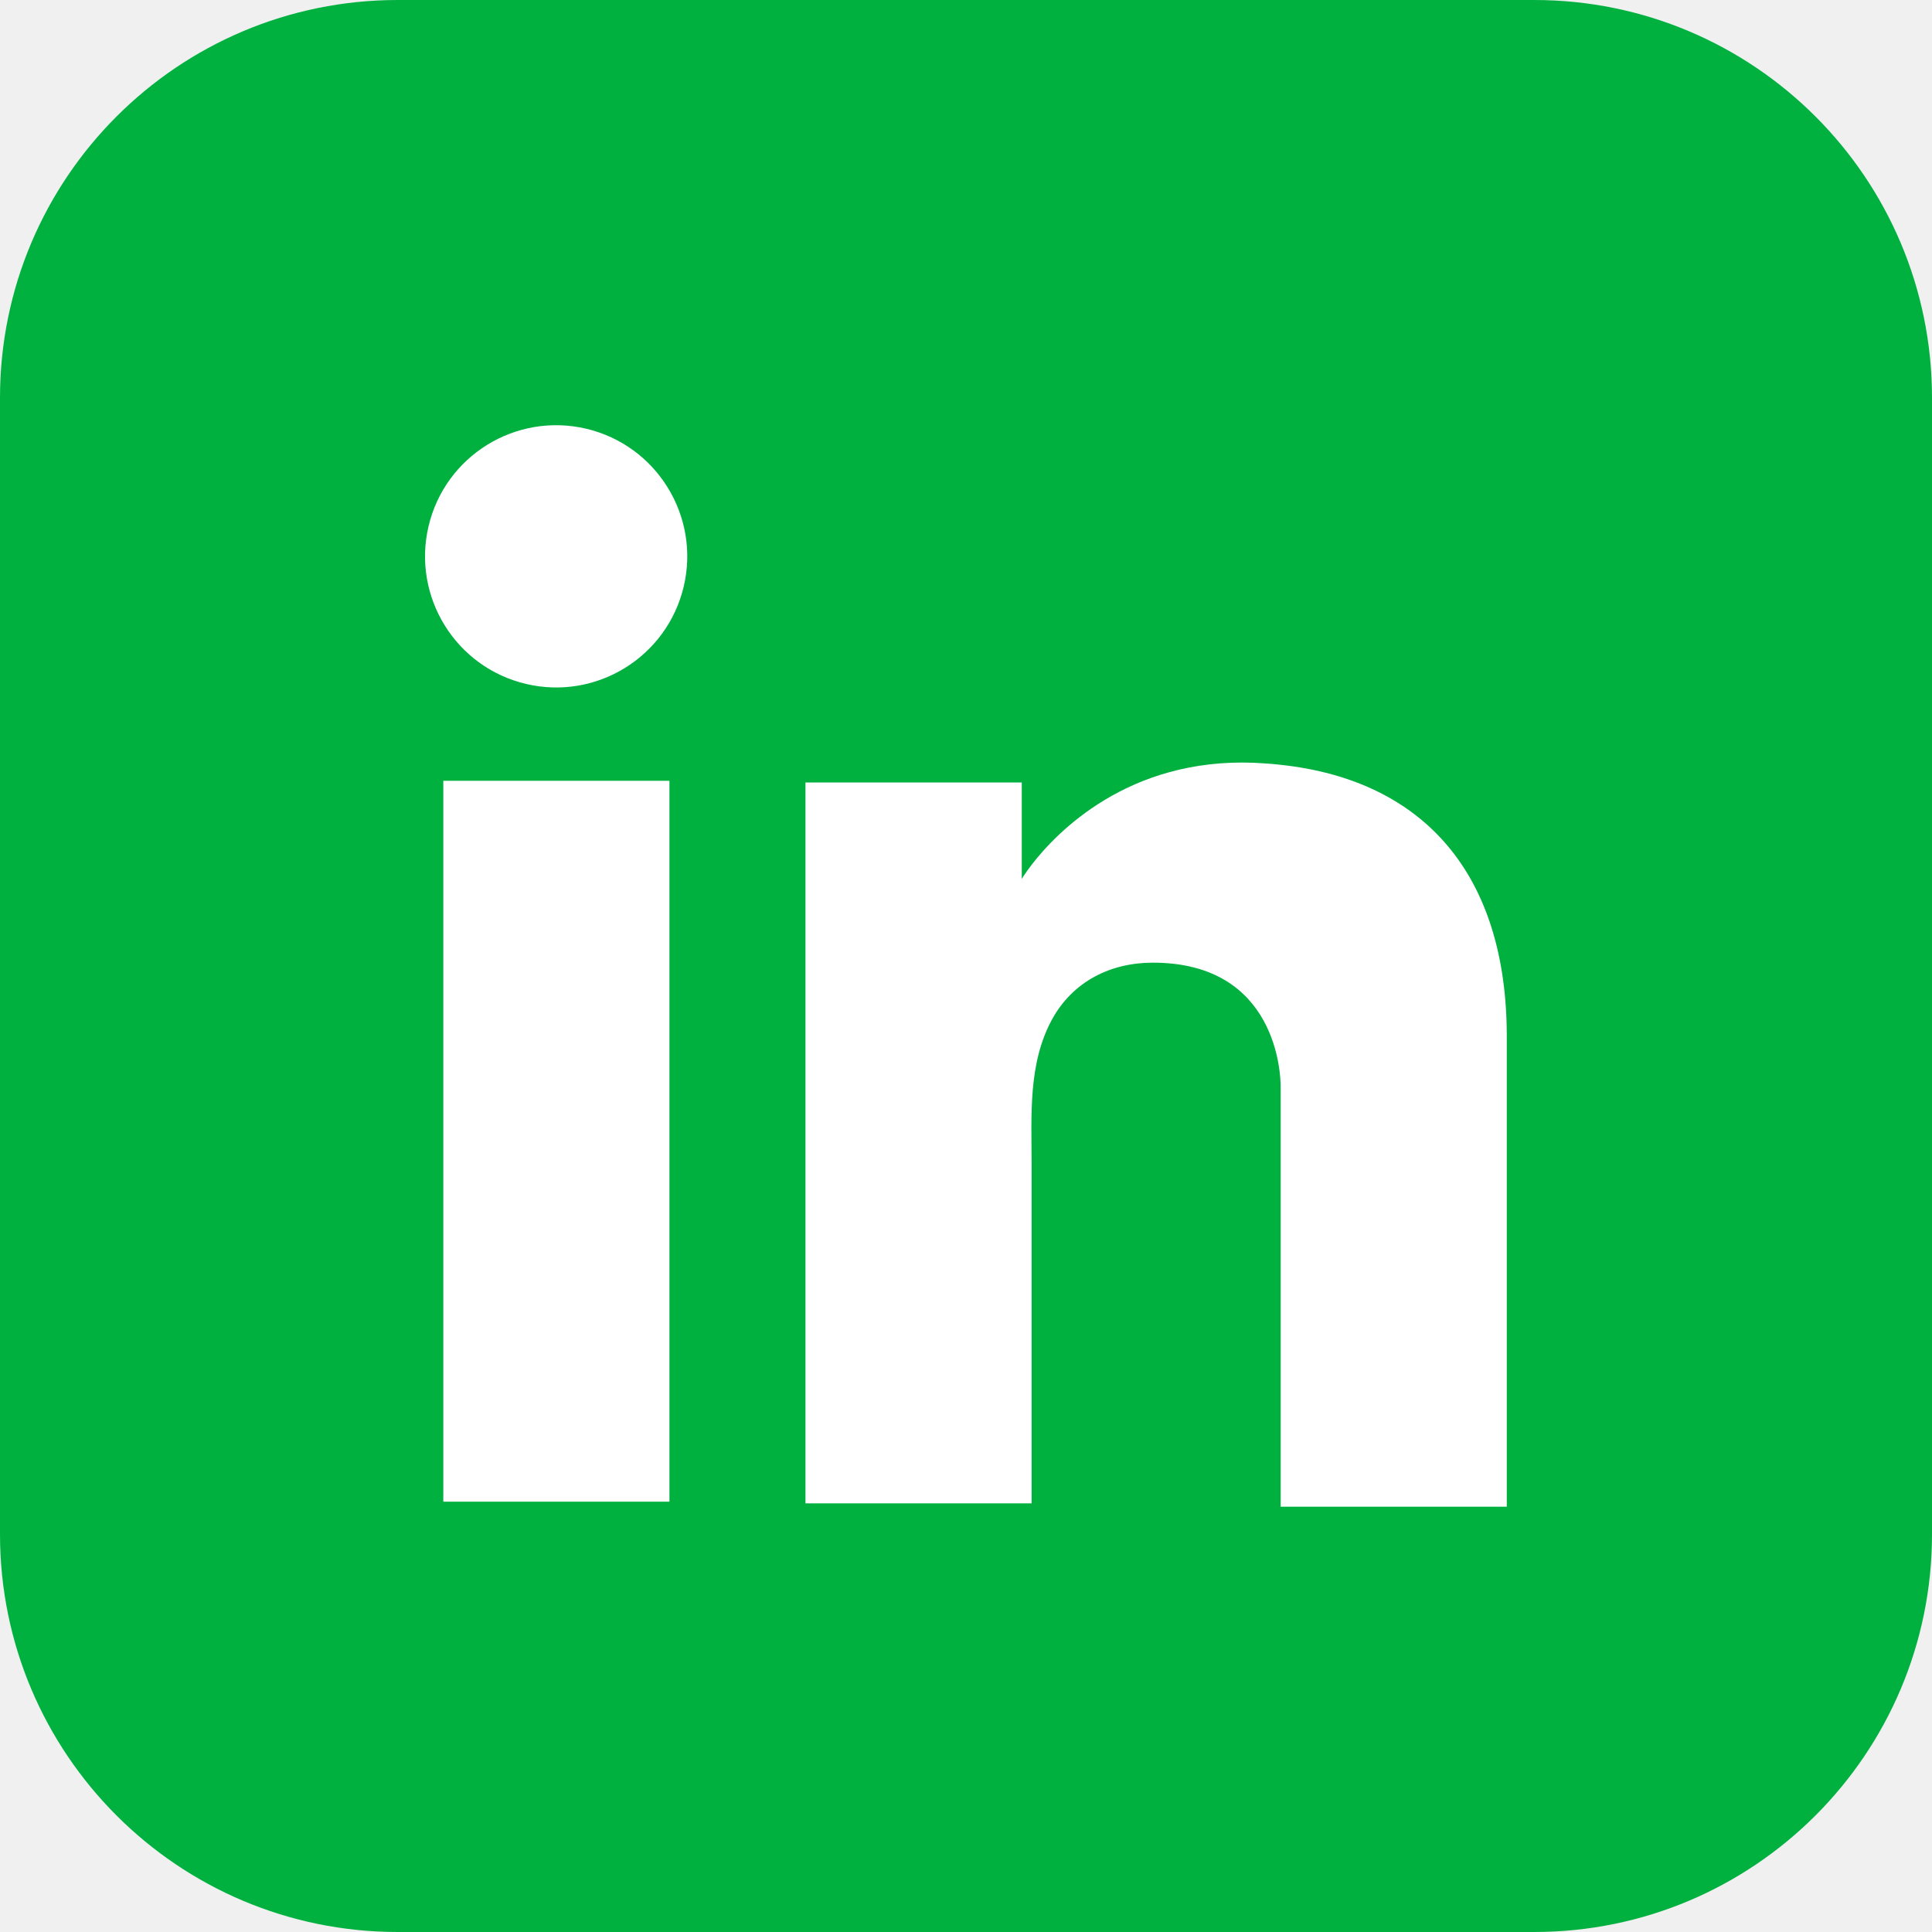
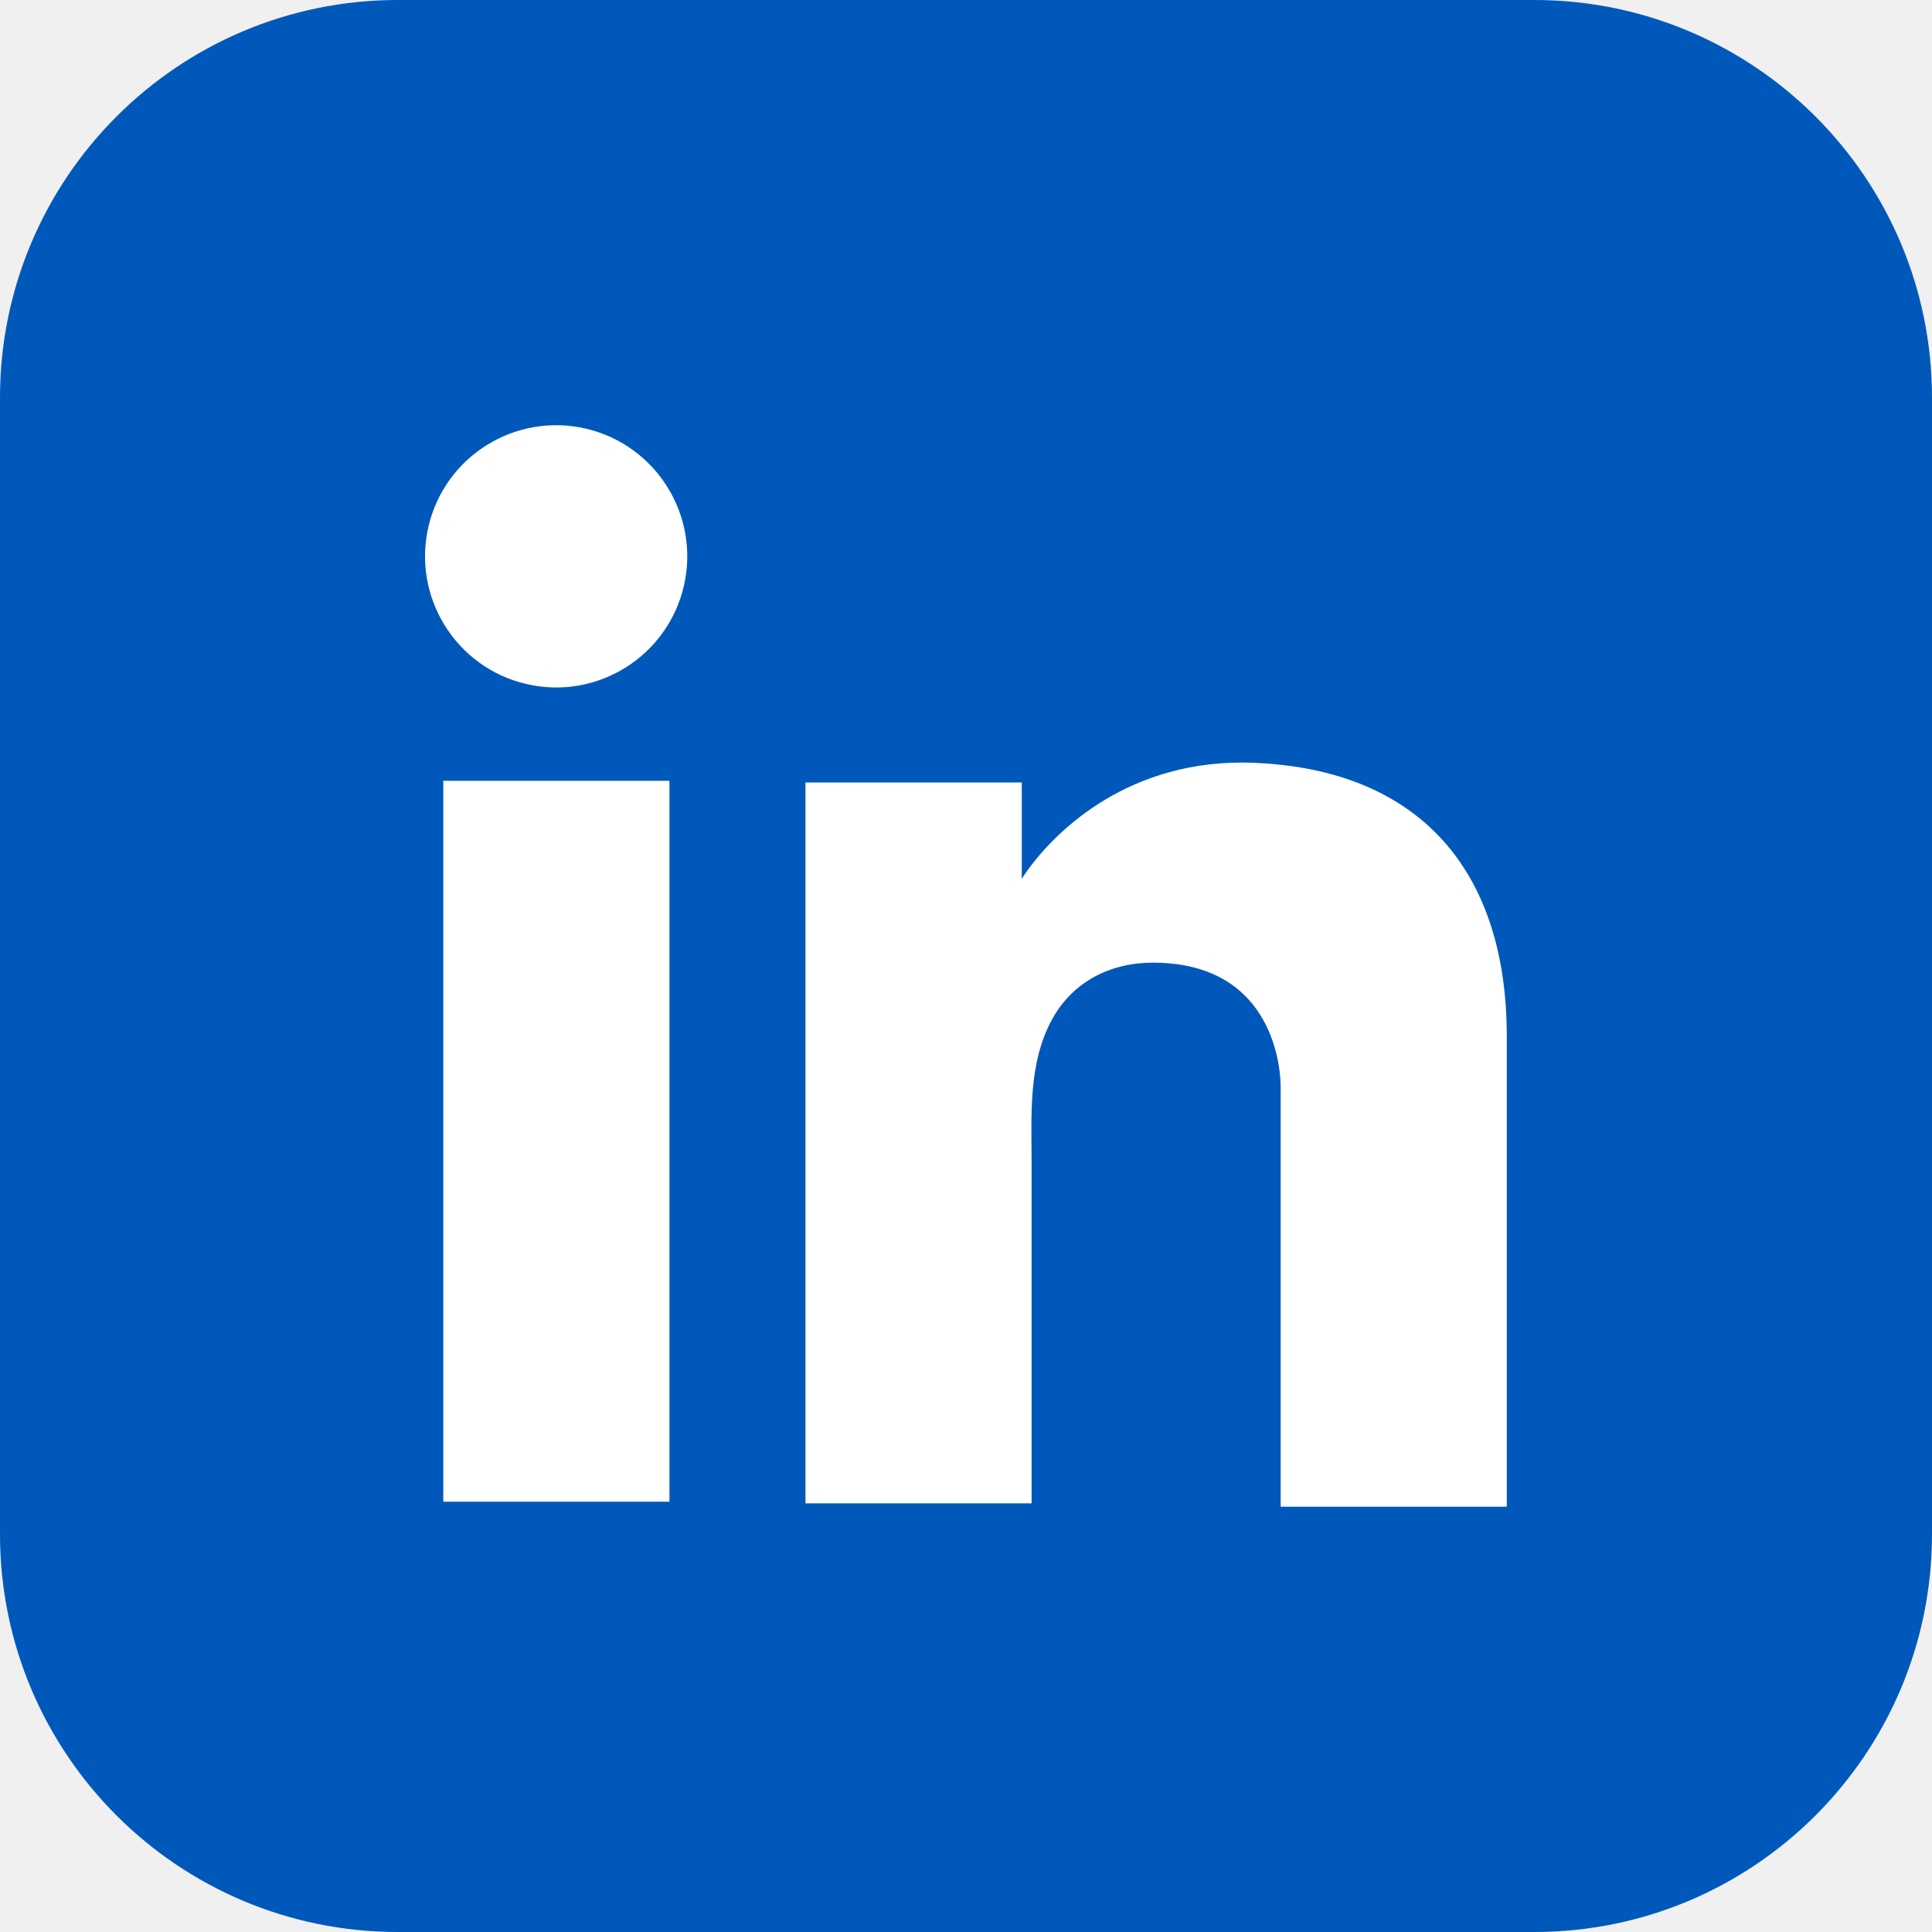
<svg xmlns="http://www.w3.org/2000/svg" width="22" height="22" viewBox="0 0 22 22" fill="none">
-   <path d="M17.47 0H4.53C2.028 0 0 2.028 0 4.53V17.47C0 19.972 2.028 22 4.53 22H17.47C19.972 22 22 19.972 22 17.47V4.53C22 2.028 19.972 0 17.47 0Z" fill="#00B140" />
+   <path d="M17.47 0H4.53C2.028 0 0 2.028 0 4.53V17.47C0 19.972 2.028 22 4.53 22H17.47C19.972 22 22 19.972 22 17.47V4.53C22 2.028 19.972 0 17.47 0Z" fill="#0058ba" />
  <path d="M7.623 8.891H5.048V17.1H7.623V8.891Z" fill="white" />
  <path d="M14.583 8.709C14.485 8.698 14.386 8.691 14.284 8.686C12.843 8.628 12.028 9.483 11.747 9.848C11.672 9.946 11.635 10.008 11.635 10.008V8.91H9.172V17.119H11.747V13.262C11.747 12.705 11.704 12.11 11.982 11.604C12.219 11.176 12.645 10.962 13.128 10.962C14.549 10.962 14.583 12.249 14.583 12.371V17.157H17.158V11.802C17.158 9.97 16.227 8.886 14.583 8.709H14.583Z" fill="white" />
  <path d="M7.786 6.678C7.975 5.876 7.478 5.072 6.676 4.882C5.873 4.693 5.069 5.19 4.88 5.992C4.691 6.795 5.188 7.599 5.99 7.788C6.792 7.978 7.596 7.481 7.786 6.678Z" fill="white" />
</svg>
